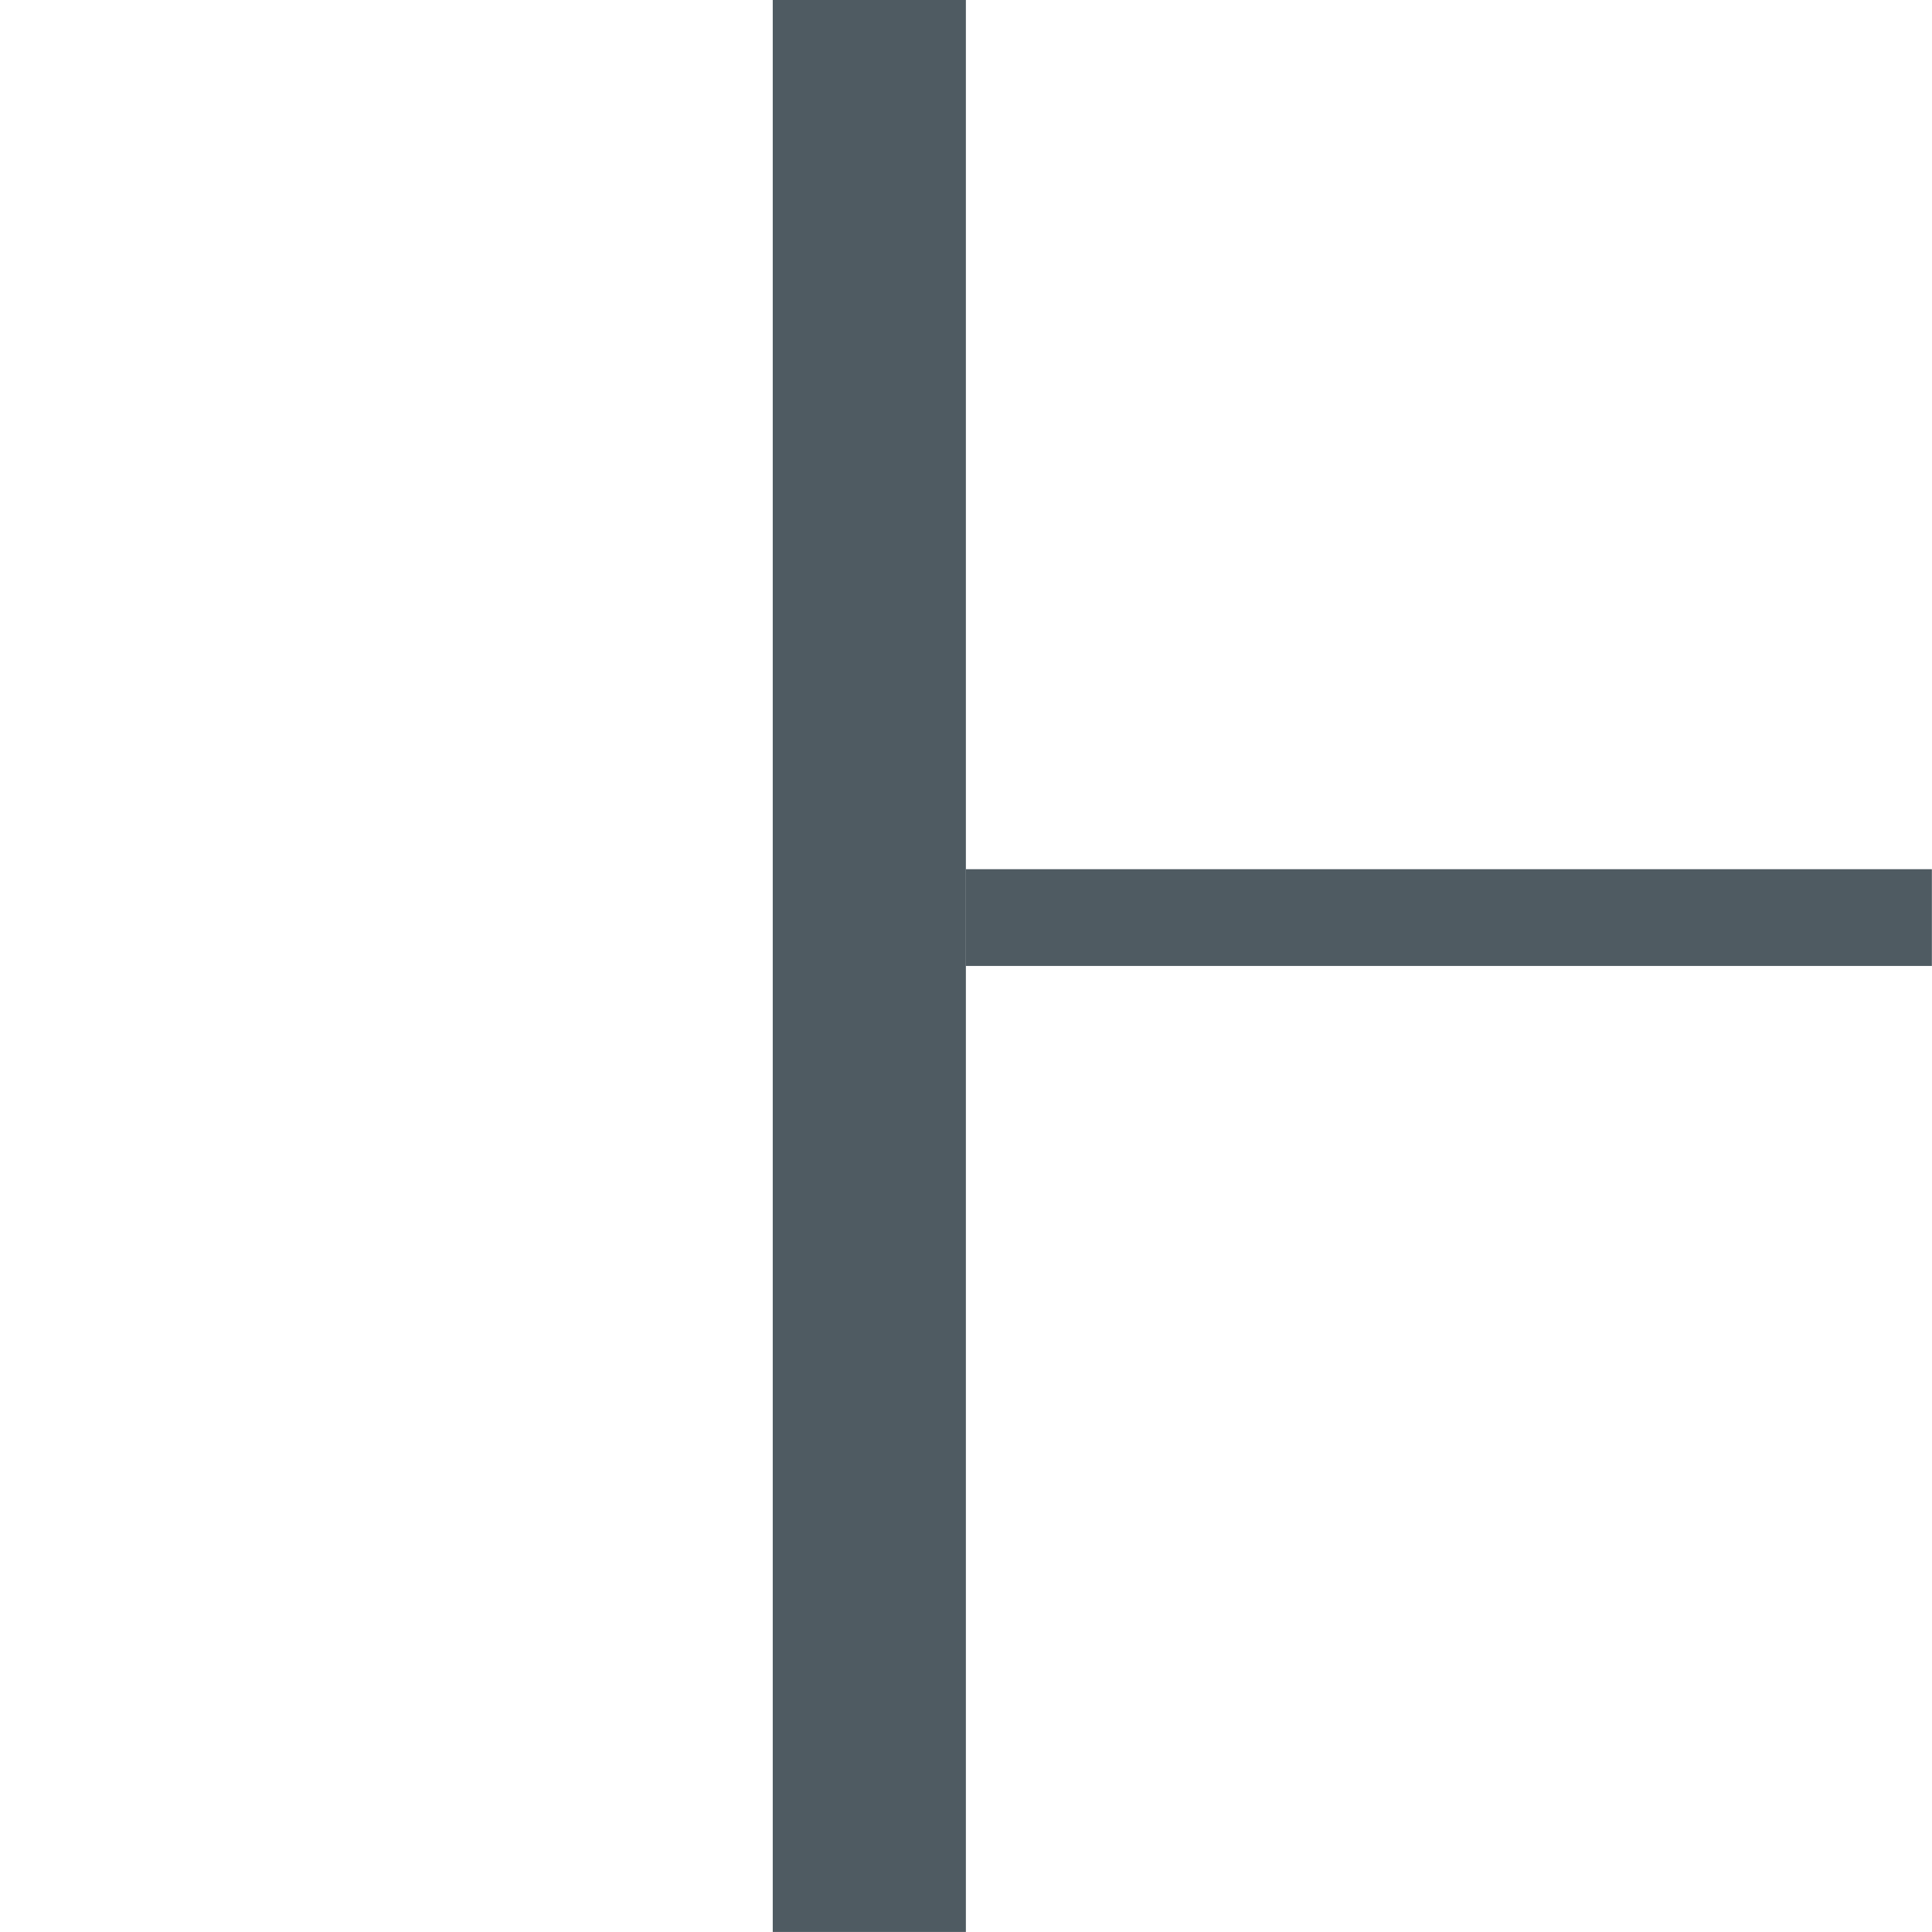
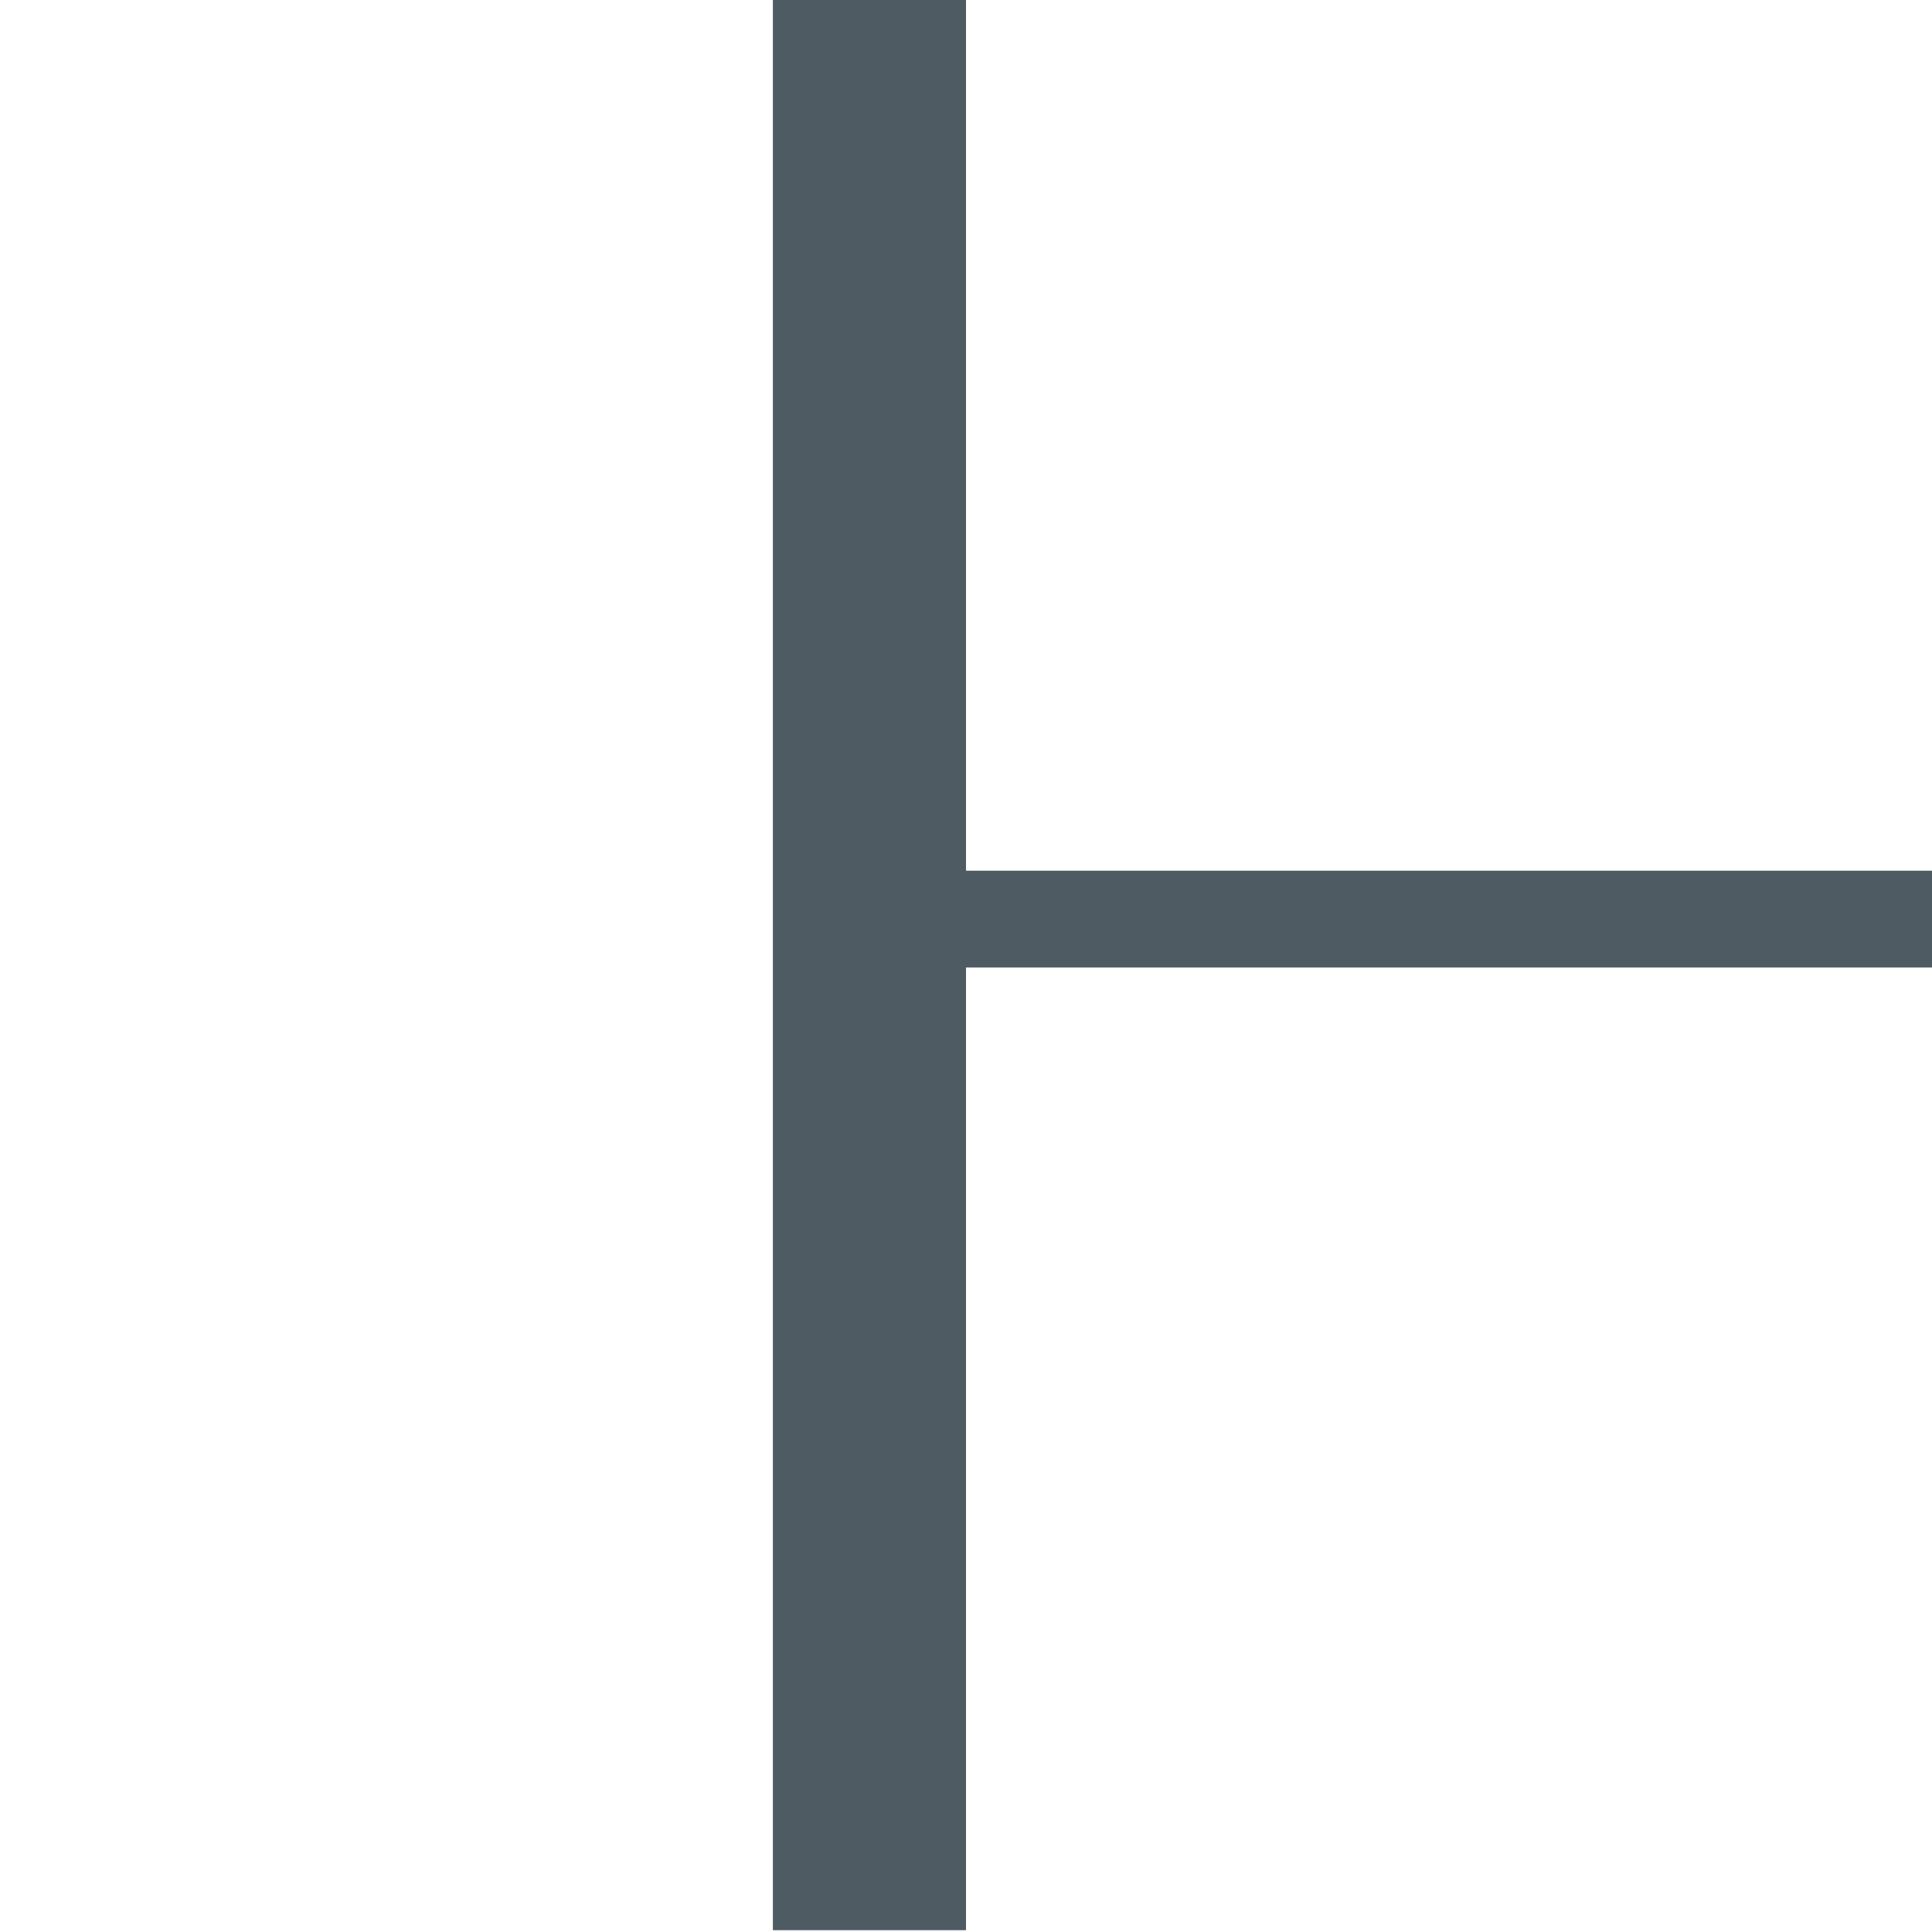
- <svg xmlns="http://www.w3.org/2000/svg" width="20" height="20" viewBox="0 0 5.292 5.292" version="1.1" id="svg8">
-   <defs id="defs2" />
-   <g id="layer1" transform="translate(0,-291.7083)">
-     <g id="g847" transform="matrix(0.05207439,0,0,0.05207453,-0.9012516,282.412)">
-       <g id="g851">
-         <g id="g1059" transform="matrix(1.998622,0,0,1.998619,17.32448,-313.5231)">
-           <path style="opacity:1;fill:none;fill-opacity:0.494;stroke:#ffffff00;stroke-width:0.07;stroke-linecap:round;stroke-linejoin:round;stroke-miterlimit:4;stroke-dasharray:none;stroke-dashoffset:0;stroke-opacity:1;paint-order:stroke fill markers" d="M 25.4,271.6 -8.0000008e-7,246.2 H 50.8 Z" id="path883" />
-           <path id="path880" d="m 25.4,271.6 25.4,25.4 H 0 Z" style="opacity:1;fill:none;fill-opacity:0.494;stroke:#ffffff00;stroke-width:0.07;stroke-linecap:round;stroke-linejoin:round;stroke-miterlimit:4;stroke-dasharray:none;stroke-dashoffset:0;stroke-opacity:1;paint-order:stroke fill markers" />
-           <rect ry="5.053" y="253.849" x="7.649" height="35.529" width="35.529" id="rect870" style="opacity:1;fill:none;fill-opacity:0.494;stroke:#ffffff00;stroke-width:0.062;stroke-linecap:round;stroke-linejoin:round;stroke-miterlimit:4;stroke-dasharray:none;stroke-dashoffset:0;stroke-opacity:1;paint-order:stroke fill markers" />
-           <circle r="25.397" cy="271.6" cx="25.4" id="path872" style="opacity:1;fill:none;fill-opacity:0.494;stroke:#ffffff00;stroke-width:0.076;stroke-linecap:round;stroke-linejoin:round;stroke-miterlimit:4;stroke-dasharray:none;stroke-dashoffset:0;stroke-opacity:1;paint-order:stroke fill markers" />
-           <circle transform="rotate(-45)" cx="-174.09" cy="210.011" r="12.656" id="path876" style="opacity:1;fill:none;fill-opacity:0.494;stroke:#ffffff00;stroke-width:0.074;stroke-linecap:round;stroke-linejoin:round;stroke-miterlimit:4;stroke-dasharray:none;stroke-dashoffset:0;stroke-opacity:1;paint-order:stroke fill markers" />
-           <path id="path904" d="m 25.4,271.6 -25.4,25.4 v -50.8 z" style="opacity:1;fill:none;fill-opacity:0.494;stroke:#ffffff00;stroke-width:0.07;stroke-linecap:round;stroke-linejoin:round;stroke-miterlimit:4;stroke-dasharray:none;stroke-dashoffset:0;stroke-opacity:1;paint-order:stroke fill markers" />
-           <path style="opacity:1;fill:none;fill-opacity:0.494;stroke:#ffffff00;stroke-width:0.07;stroke-linecap:round;stroke-linejoin:round;stroke-miterlimit:4;stroke-dasharray:none;stroke-dashoffset:0;stroke-opacity:1;paint-order:stroke fill markers" d="m 25.4,271.6 25.4,-25.4 v 50.8 z" id="path906" />
-           <rect ry="5.051" y="256.393" x="2.566" height="30.44" width="45.694" id="rect837" style="opacity:1;fill:none;fill-opacity:0.494;stroke:#ffffff00;stroke-width:0.066;stroke-linecap:round;stroke-linejoin:round;stroke-miterlimit:4;stroke-dasharray:none;stroke-dashoffset:0;stroke-opacity:1;paint-order:stroke fill markers" />
-           <rect style="opacity:1;fill:none;fill-opacity:0.494;stroke:#ffffff00;stroke-width:0.066;stroke-linecap:round;stroke-linejoin:round;stroke-miterlimit:4;stroke-dasharray:none;stroke-dashoffset:0;stroke-opacity:1;paint-order:stroke fill markers" id="rect831" width="45.694" height="30.441" x="248.766" y="-40.633" ry="5.051" transform="rotate(90)" />
-         </g>
+ <svg xmlns="http://www.w3.org/2000/svg" width="20" height="20" version="1.1" viewBox="0 0 5.292 5.292">
+   <g transform="translate(0 -291.71)">
+     <g transform="matrix(.052074 0 0 .052075 -.90125 282.41)">
+       <g transform="matrix(1.9986 0 0 1.9986 17.324 -313.52)" fill="none" stroke="#ffffff00" stroke-linecap="round" stroke-linejoin="round">
+         <path d="m25.4 271.6-25.4-25.4h50.8z" stroke-width=".07" style="paint-order:stroke fill markers" />
+         <path d="m25.4 271.6 25.4 25.4h-50.8z" stroke-width=".07" style="paint-order:stroke fill markers" />
+         <rect x="7.649" y="253.85" width="35.529" height="35.529" ry="5.053" stroke-width=".062" style="paint-order:stroke fill markers" />
+         <circle cx="25.4" cy="271.6" r="25.397" stroke-width=".076" style="paint-order:stroke fill markers" />
+         <circle transform="rotate(-45)" cx="-174.09" cy="210.01" r="12.656" stroke-width=".074" style="paint-order:stroke fill markers" />
+         <path d="m25.4 271.6-25.4 25.4v-50.8z" stroke-width=".07" style="paint-order:stroke fill markers" />
+         <path d="m25.4 271.6 25.4-25.4v50.8z" stroke-width=".07" style="paint-order:stroke fill markers" />
+         <rect x="2.566" y="256.39" width="45.694" height="30.44" ry="5.051" stroke-width=".066" style="paint-order:stroke fill markers" />
+         <rect transform="rotate(90)" x="248.77" y="-40.633" width="45.694" height="30.441" ry="5.051" stroke-width=".066" style="paint-order:stroke fill markers" />
      </g>
    </g>
-     <path style="opacity:1;fill:#ffc107;fill-opacity:1;stroke:none;stroke-width:0.386;stroke-miterlimit:4;stroke-dasharray:none;stroke-opacity:1" d="m 50.206,401.677 c 110.217,0.713 55.109,0.356 0,0 z" id="rect997" />
-     <g id="layer1-5" transform="translate(-49.82829,-54.46449)">
-       <g id="g839" transform="translate(45.59496,51.81866)">
-         <rect style="opacity:1;fill:#4f5b62;fill-opacity:1;stroke:none;stroke-width:1.673;stroke-linecap:round;stroke-linejoin:round;stroke-miterlimit:4;stroke-dasharray:none;stroke-dashoffset:0;stroke-opacity:1" id="rect834" width="0.529" height="5.292" x="-6.879" y="294.354" transform="scale(-1,1)" />
-         <rect style="fill:#4f5b62;fill-opacity:1;stroke:none;stroke-width:0.986;stroke-linecap:round;stroke-linejoin:round" id="rect847" width="2.646" height="0.265" x="6.879" y="296.735" />
+     <path d="m50.206 401.68c110.22 0.713 55.109 0.356 0 0z" fill="#ffc107" />
+     <g transform="translate(-49.828 -54.464)">
+       <g transform="translate(45.595 51.819)" fill="#4f5b62">
+         <rect transform="scale(-1,1)" x="-6.879" y="294.35" width=".529" height="5.292" />
+         <rect x="6.879" y="296.74" width="2.646" height=".265" />
      </g>
    </g>
  </g>
</svg>
